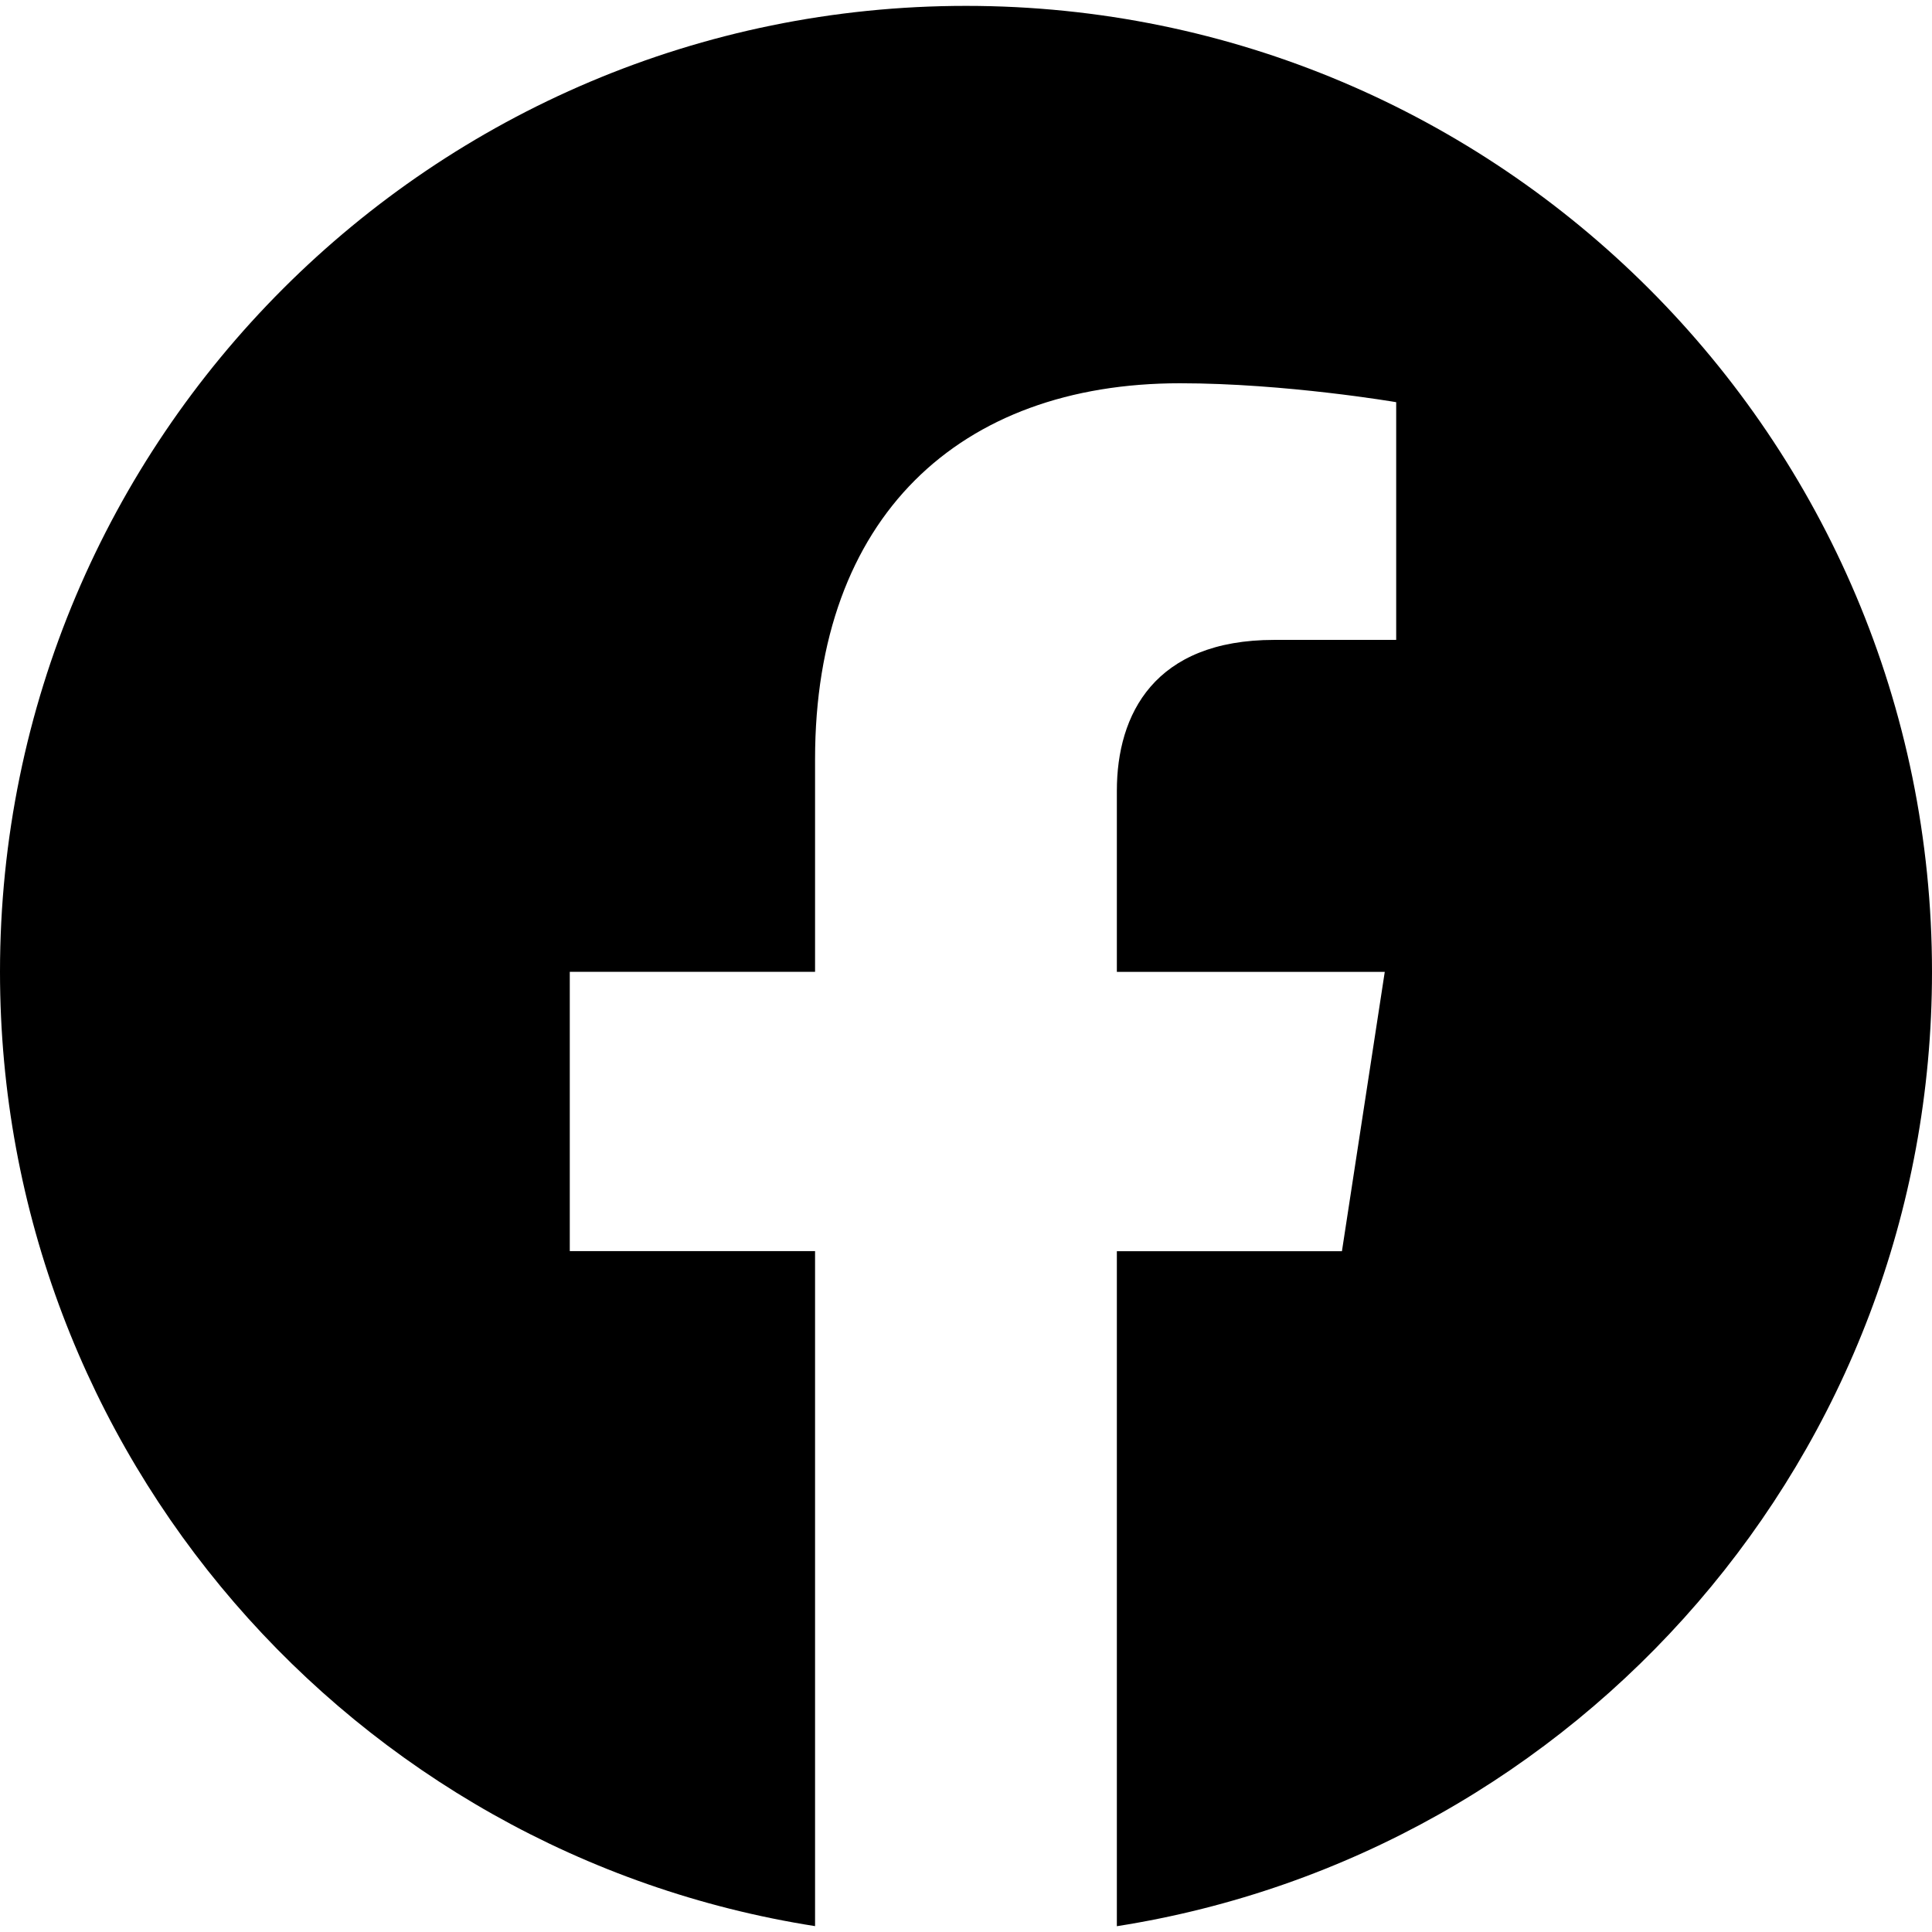
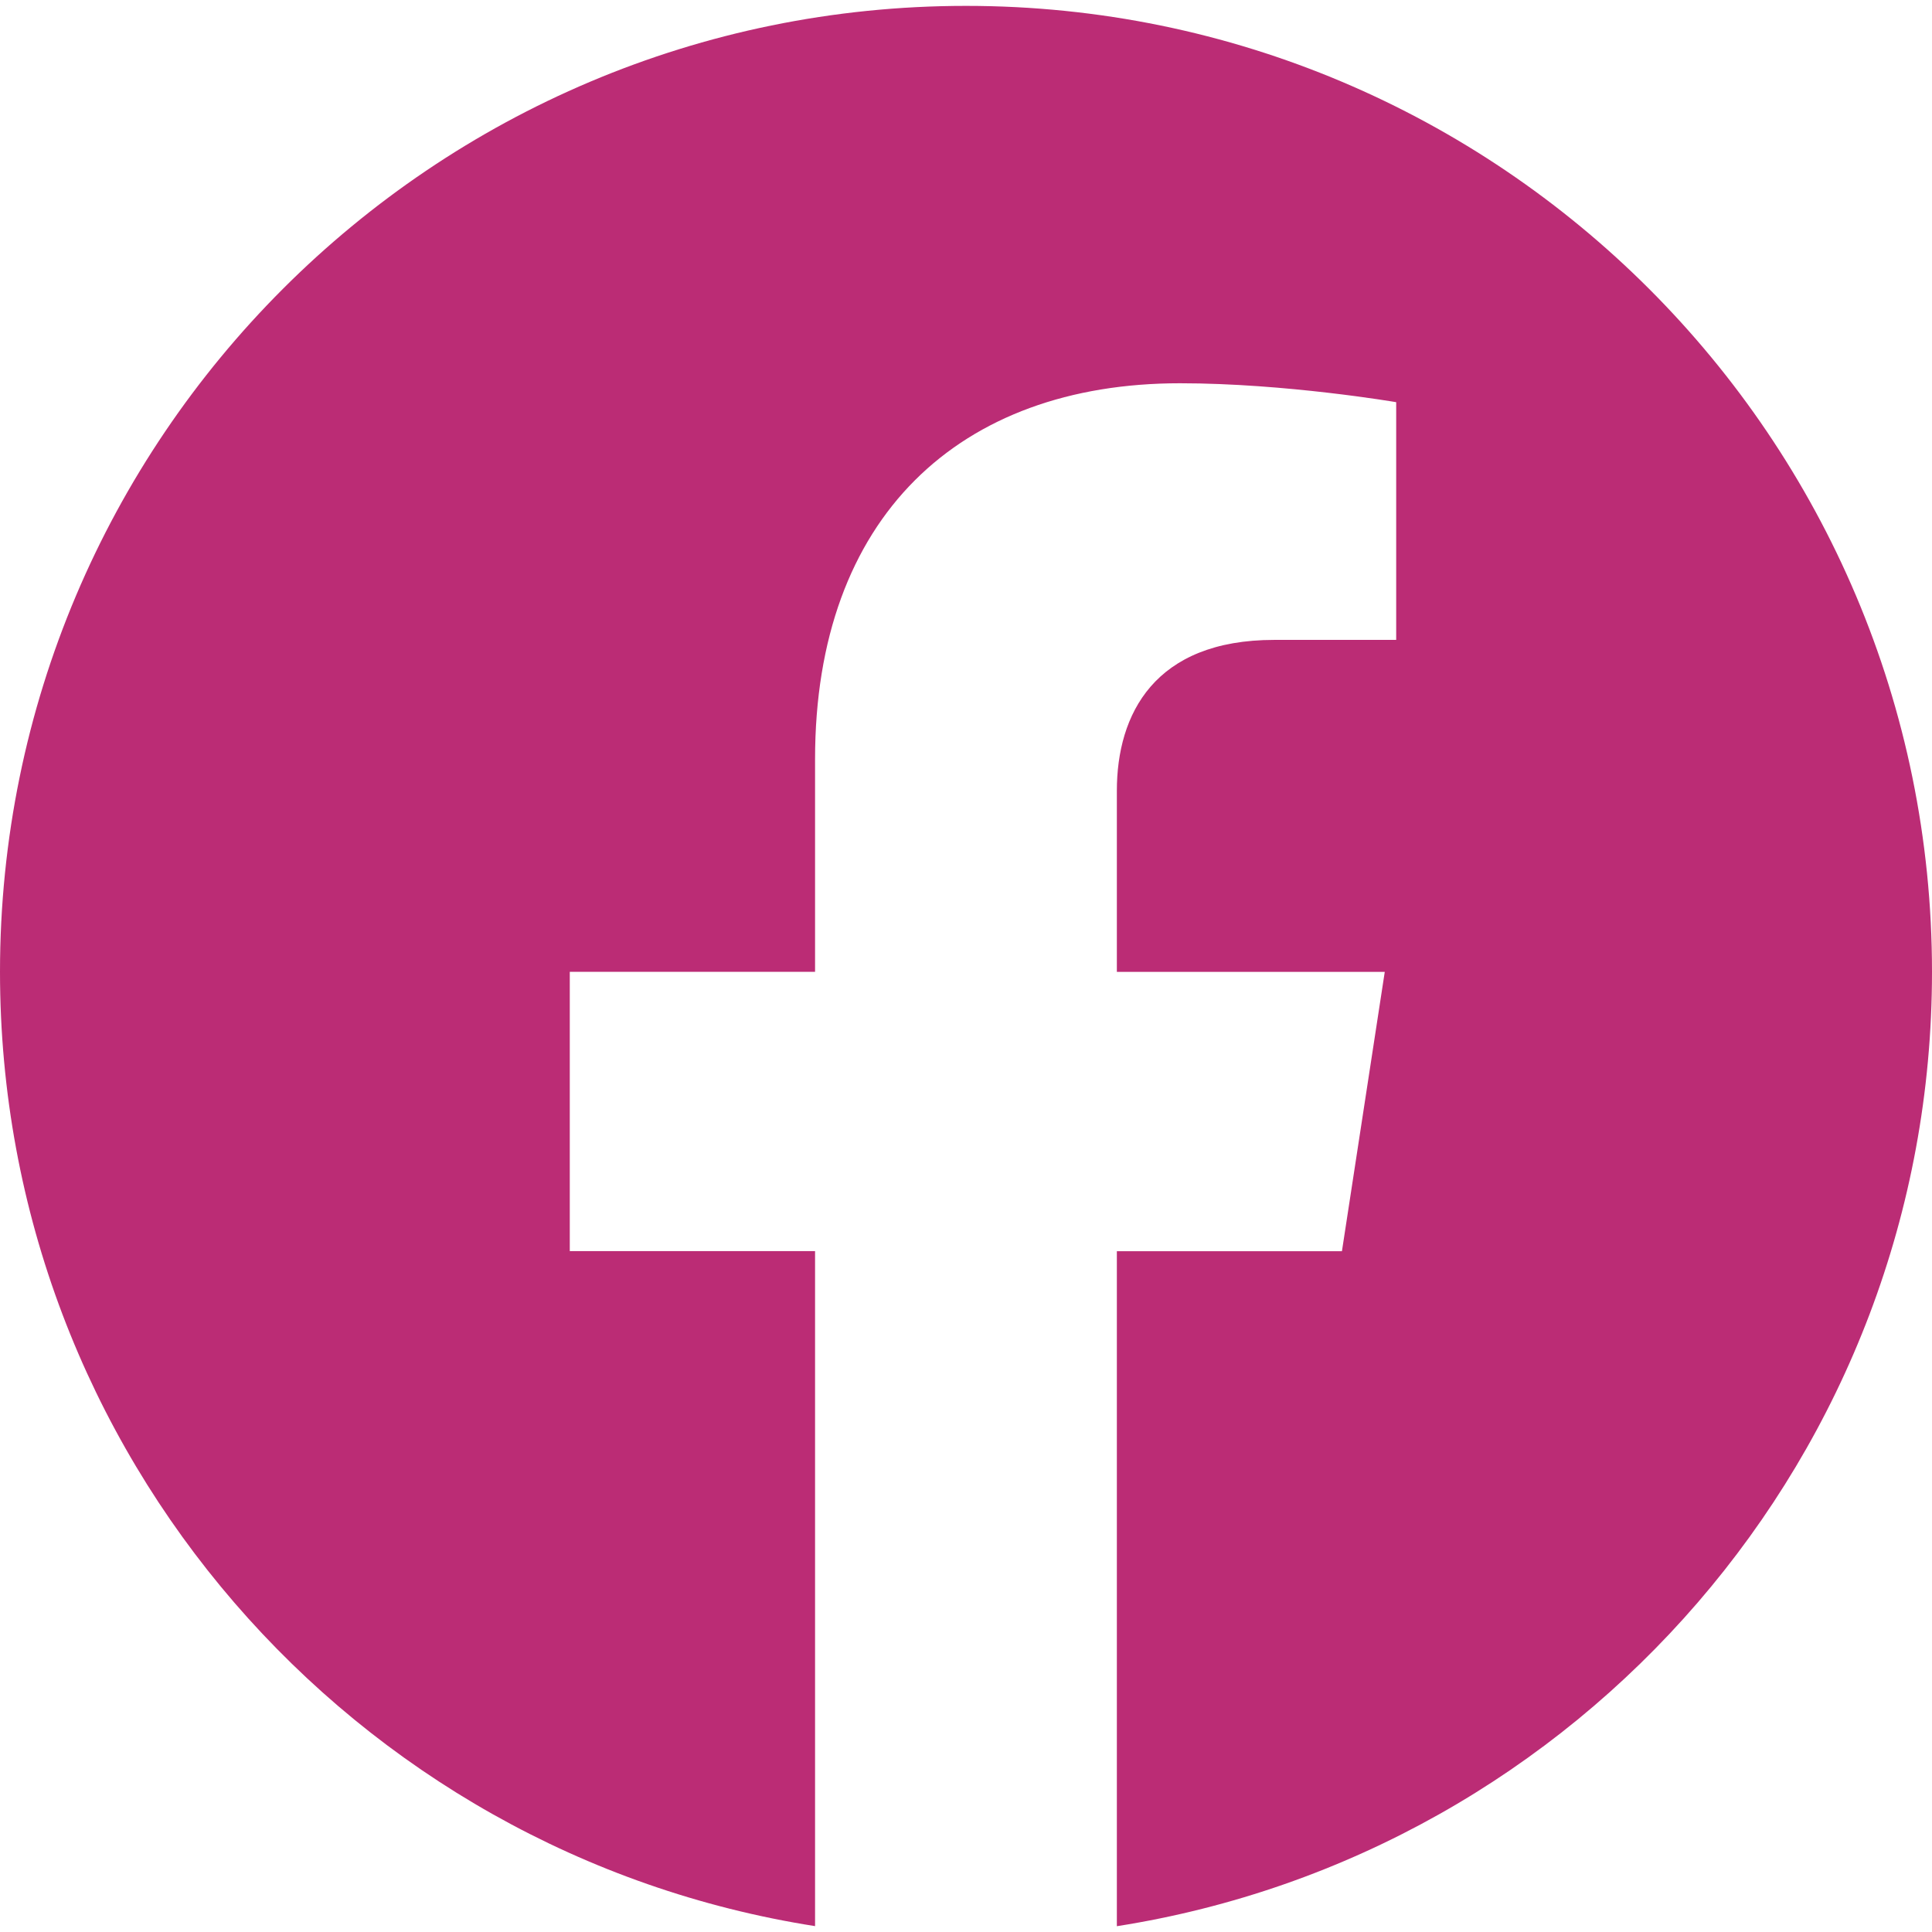
- <svg xmlns="http://www.w3.org/2000/svg" role="img" viewBox="0 0 24 24">
+ <svg xmlns="http://www.w3.org/2000/svg" role="img" viewBox="0 0 24 24" fill="#BB2C75">
  <path d="M24 12.073c0-6.627-5.373-12-12-12s-12 5.373-12 12c0 5.99 4.388 10.954 10.125 11.854v-8.385H7.078v-3.47h3.047V9.43c0-3.007 1.792-4.669 4.533-4.669 1.312 0 2.686.235 2.686.235v2.953H15.83c-1.491 0-1.956.925-1.956 1.874v2.25h3.328l-.532 3.47h-2.796v8.385C19.612 23.027 24 18.062 24 12.073z" />
</svg>
